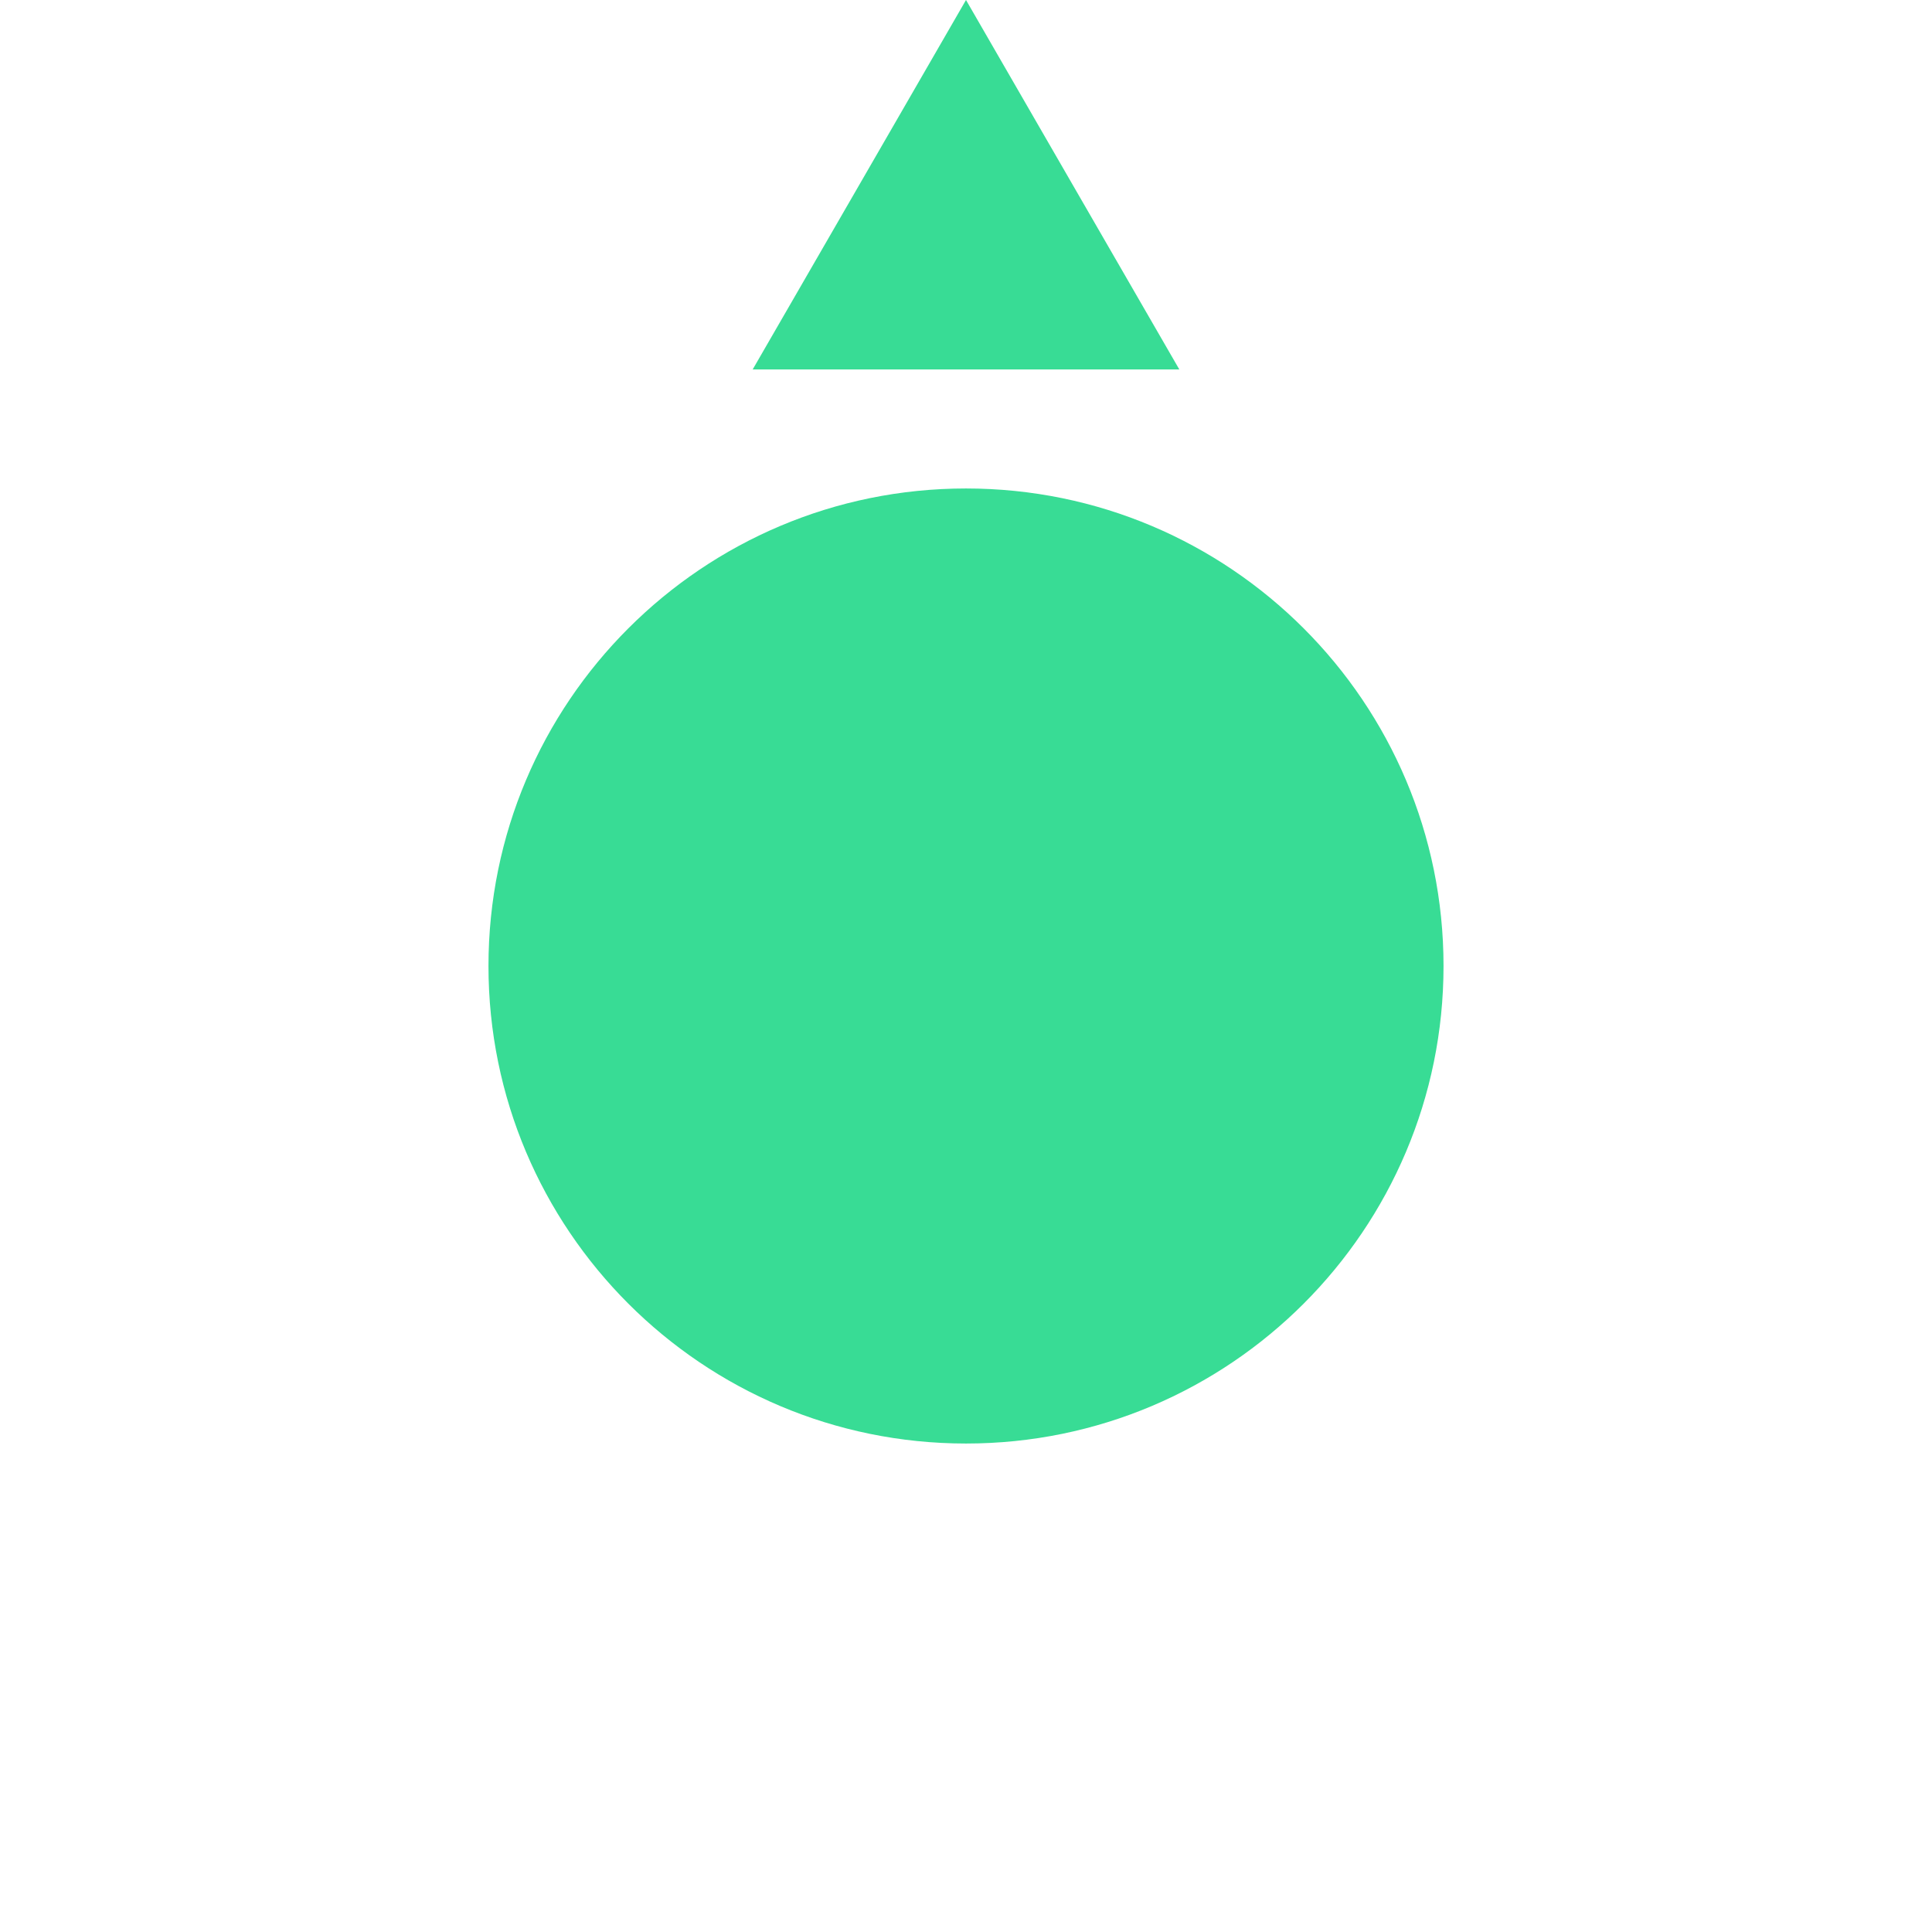
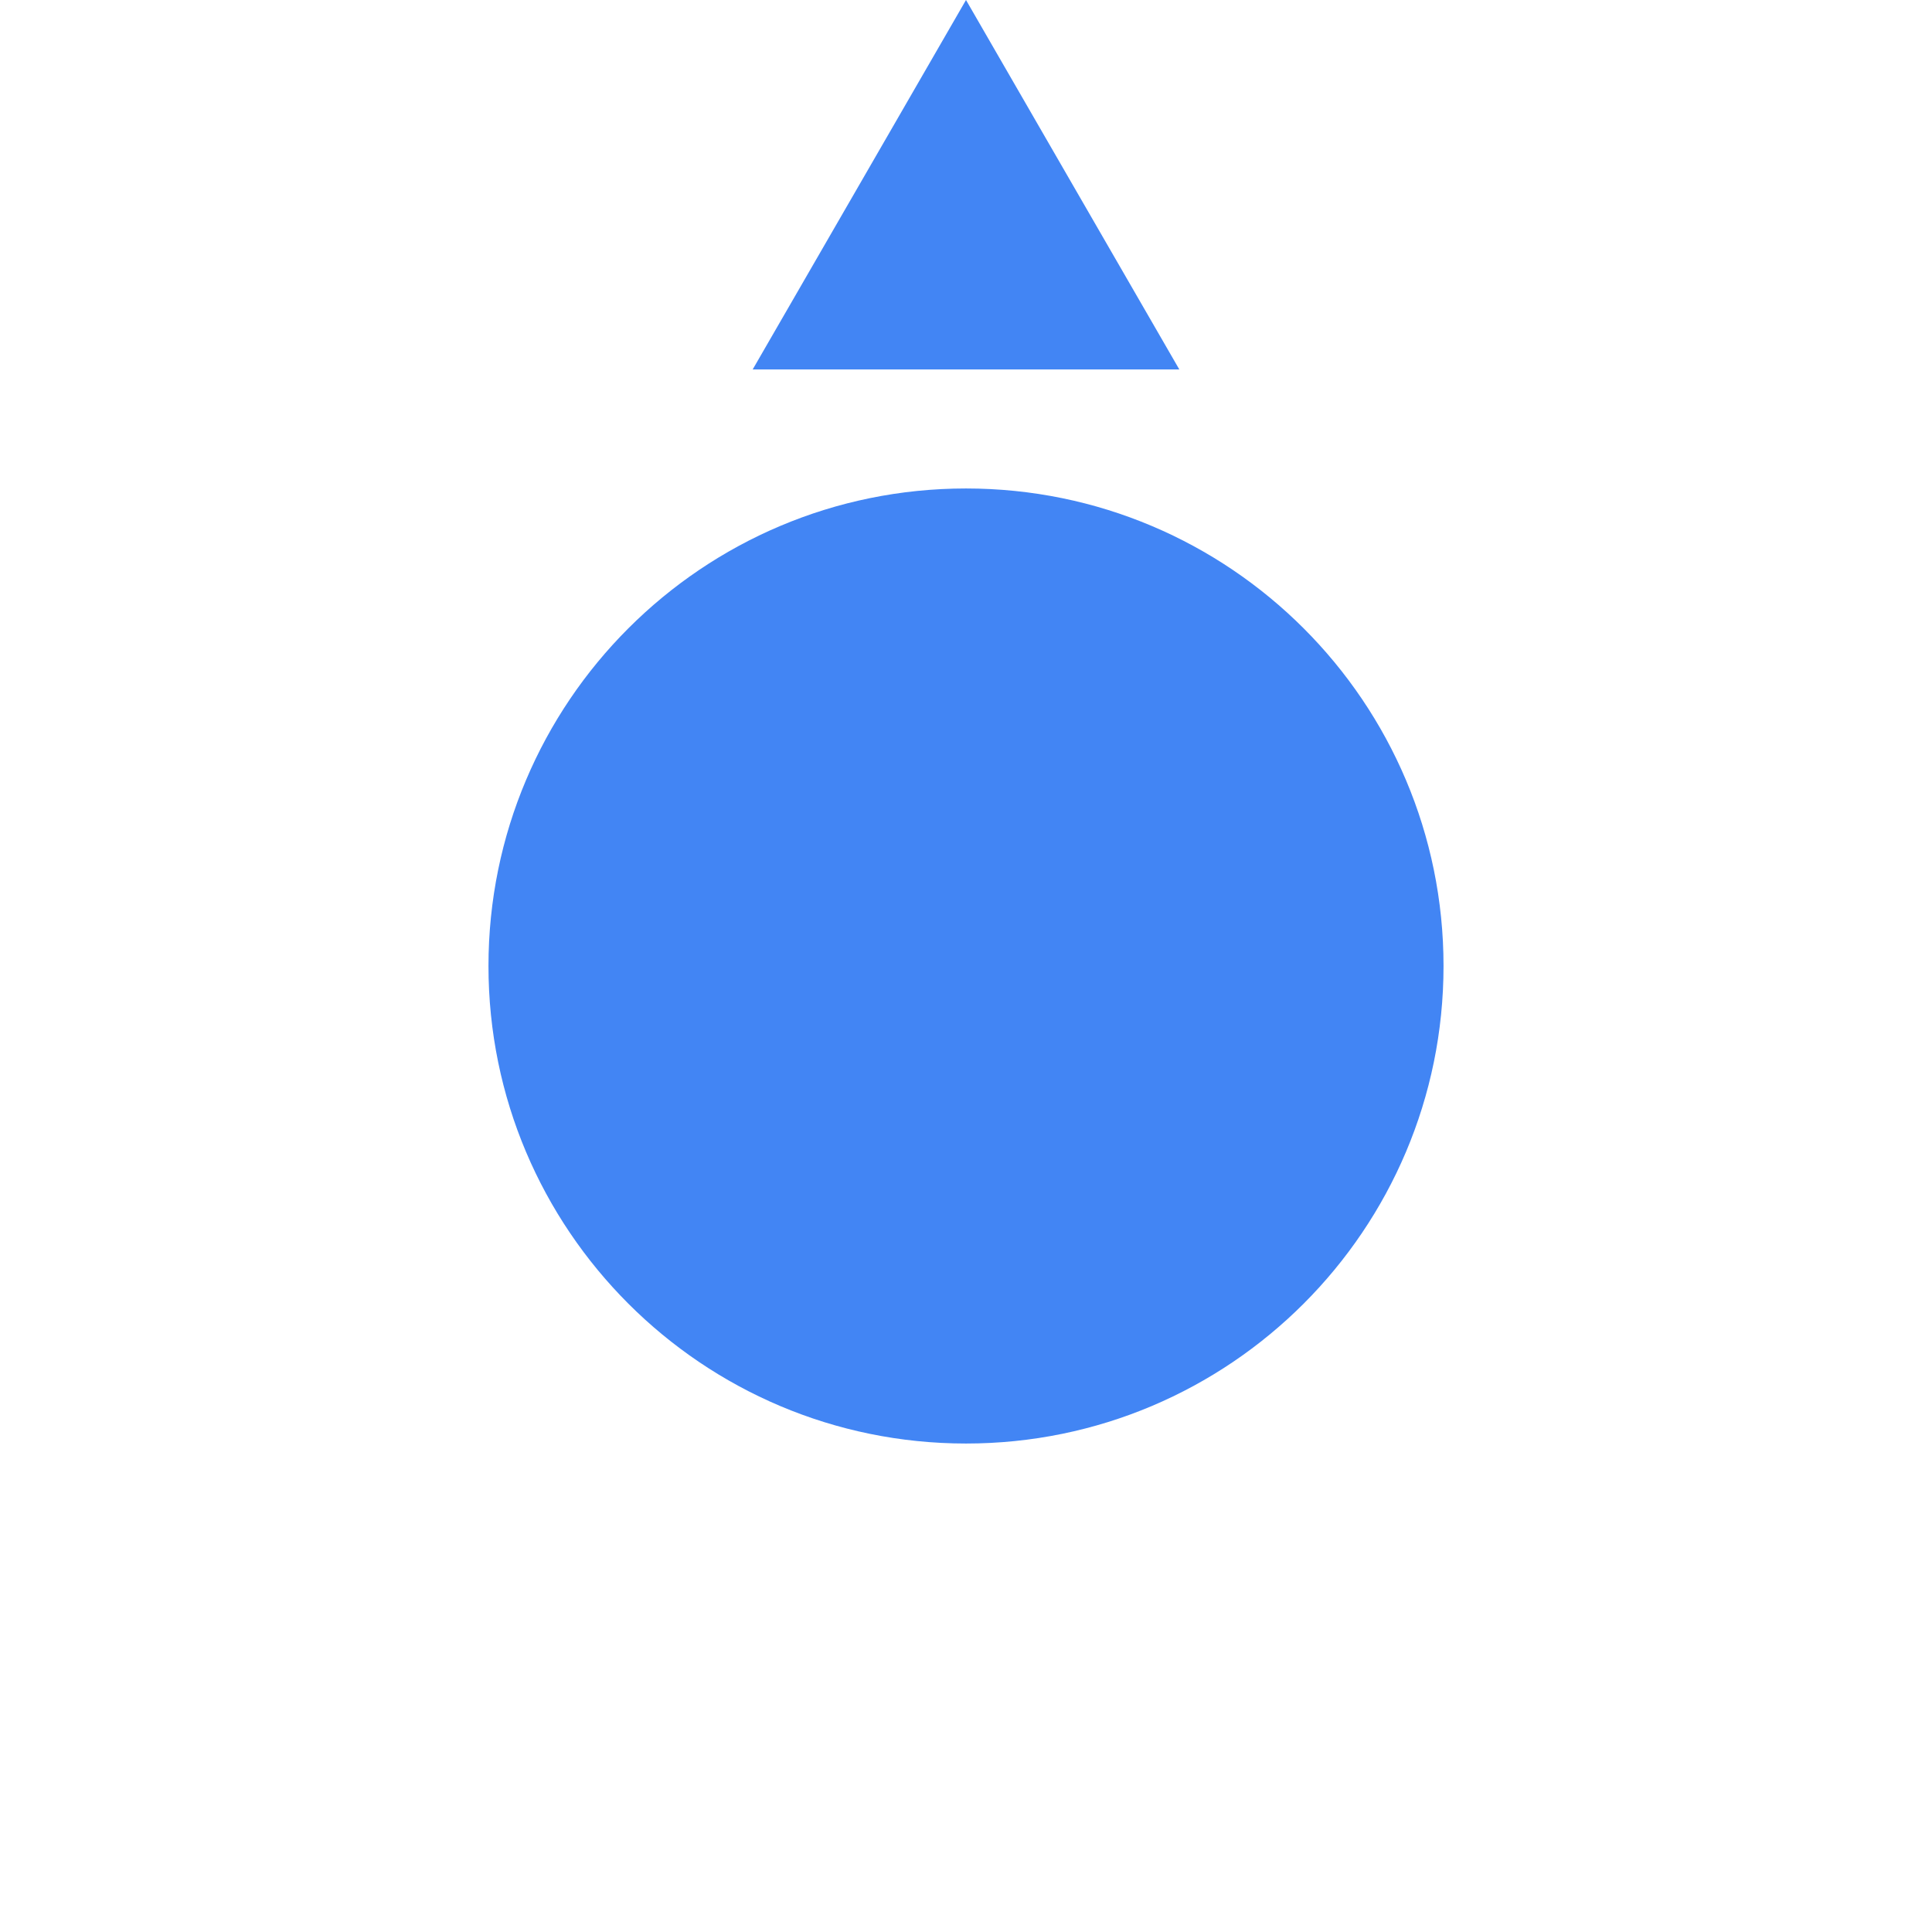
<svg xmlns="http://www.w3.org/2000/svg" version="1.1" width="48" height="48">
  <g id="Layer1" name="Layer 1" opacity="1">
    <g id="Shape1">
-       <path id="shapePath1" d="M12.136,24 C12.136,17.448 17.448,12.136 24,12.136 C30.552,12.136 35.864,17.448 35.864,24 C35.864,30.552 30.552,35.864 24,35.864 C17.448,35.864 12.136,30.552 12.136,24 Z" style="stroke:#38dc95;stroke-opacity:1;stroke-width:0;stroke-linejoin:miter;stroke-miterlimit:2;stroke-linecap:round;fill-rule:evenodd;fill:#38dc95;fill-opacity:1;" />
+       <path id="shapePath1" d="M12.136,24 C12.136,17.448 17.448,12.136 24,12.136 C30.552,12.136 35.864,17.448 35.864,24 C35.864,30.552 30.552,35.864 24,35.864 C17.448,35.864 12.136,30.552 12.136,24 Z" style="stroke:#4285f4;stroke-opacity:1;stroke-width:0;stroke-linejoin:miter;stroke-miterlimit:2;stroke-linecap:round;fill-rule:evenodd;fill:#4285f4;fill-opacity:1;" />
    </g>
    <g id="Shape2">
-       <path id="shapePath2" d="M24,4.76837e-07 L26.65,4.59 L29.3,9.179 L24,9.179 L18.7,9.179 L21.35,4.59 L24,4.76837e-07 Z" style="stroke:#38dc95;stroke-opacity:1;stroke-width:0;stroke-linejoin:miter;stroke-miterlimit:2;stroke-linecap:round;fill-rule:evenodd;fill:#38dc95;fill-opacity:1;" />
+       <path id="shapePath2" d="M24,4.76837e-07 L26.65,4.59 L29.3,9.179 L24,9.179 L18.7,9.179 L21.35,4.59 L24,4.76837e-07 Z" style="stroke:#4285f4;stroke-opacity:1;stroke-width:0;stroke-linejoin:miter;stroke-miterlimit:2;stroke-linecap:round;fill-rule:evenodd;fill:#4285f4;fill-opacity:1;" />
    </g>
  </g>
</svg>
